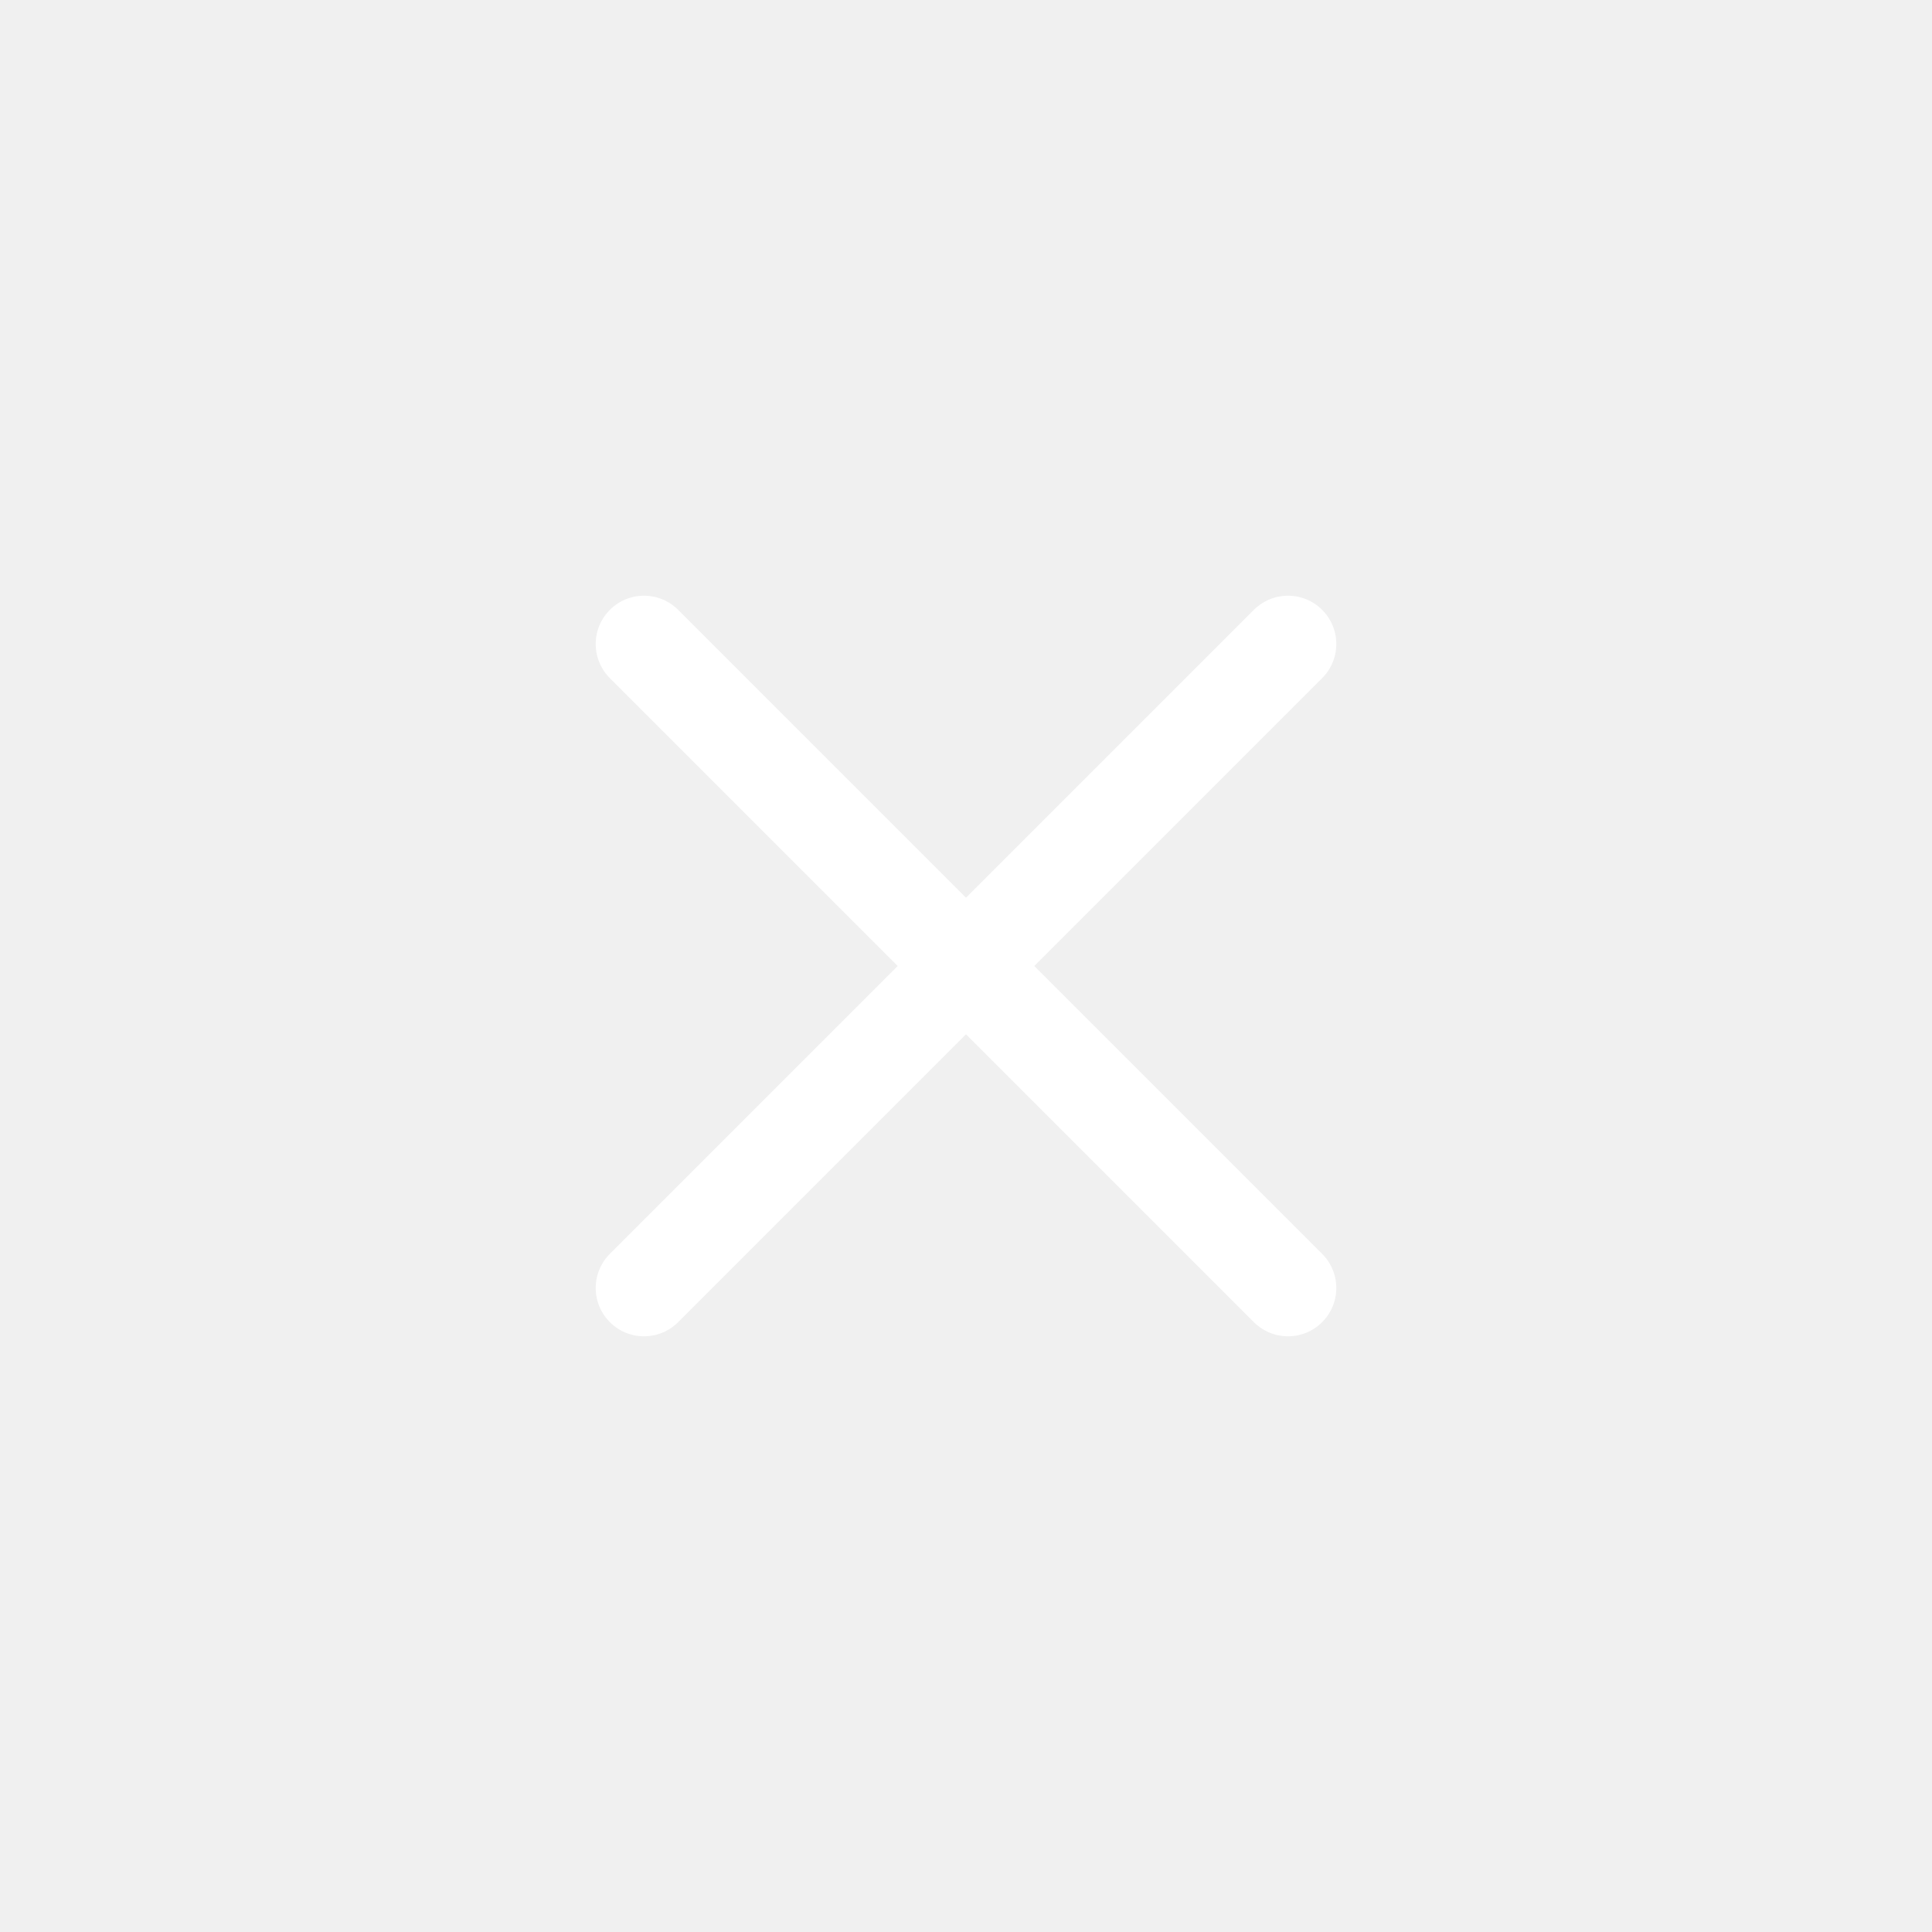
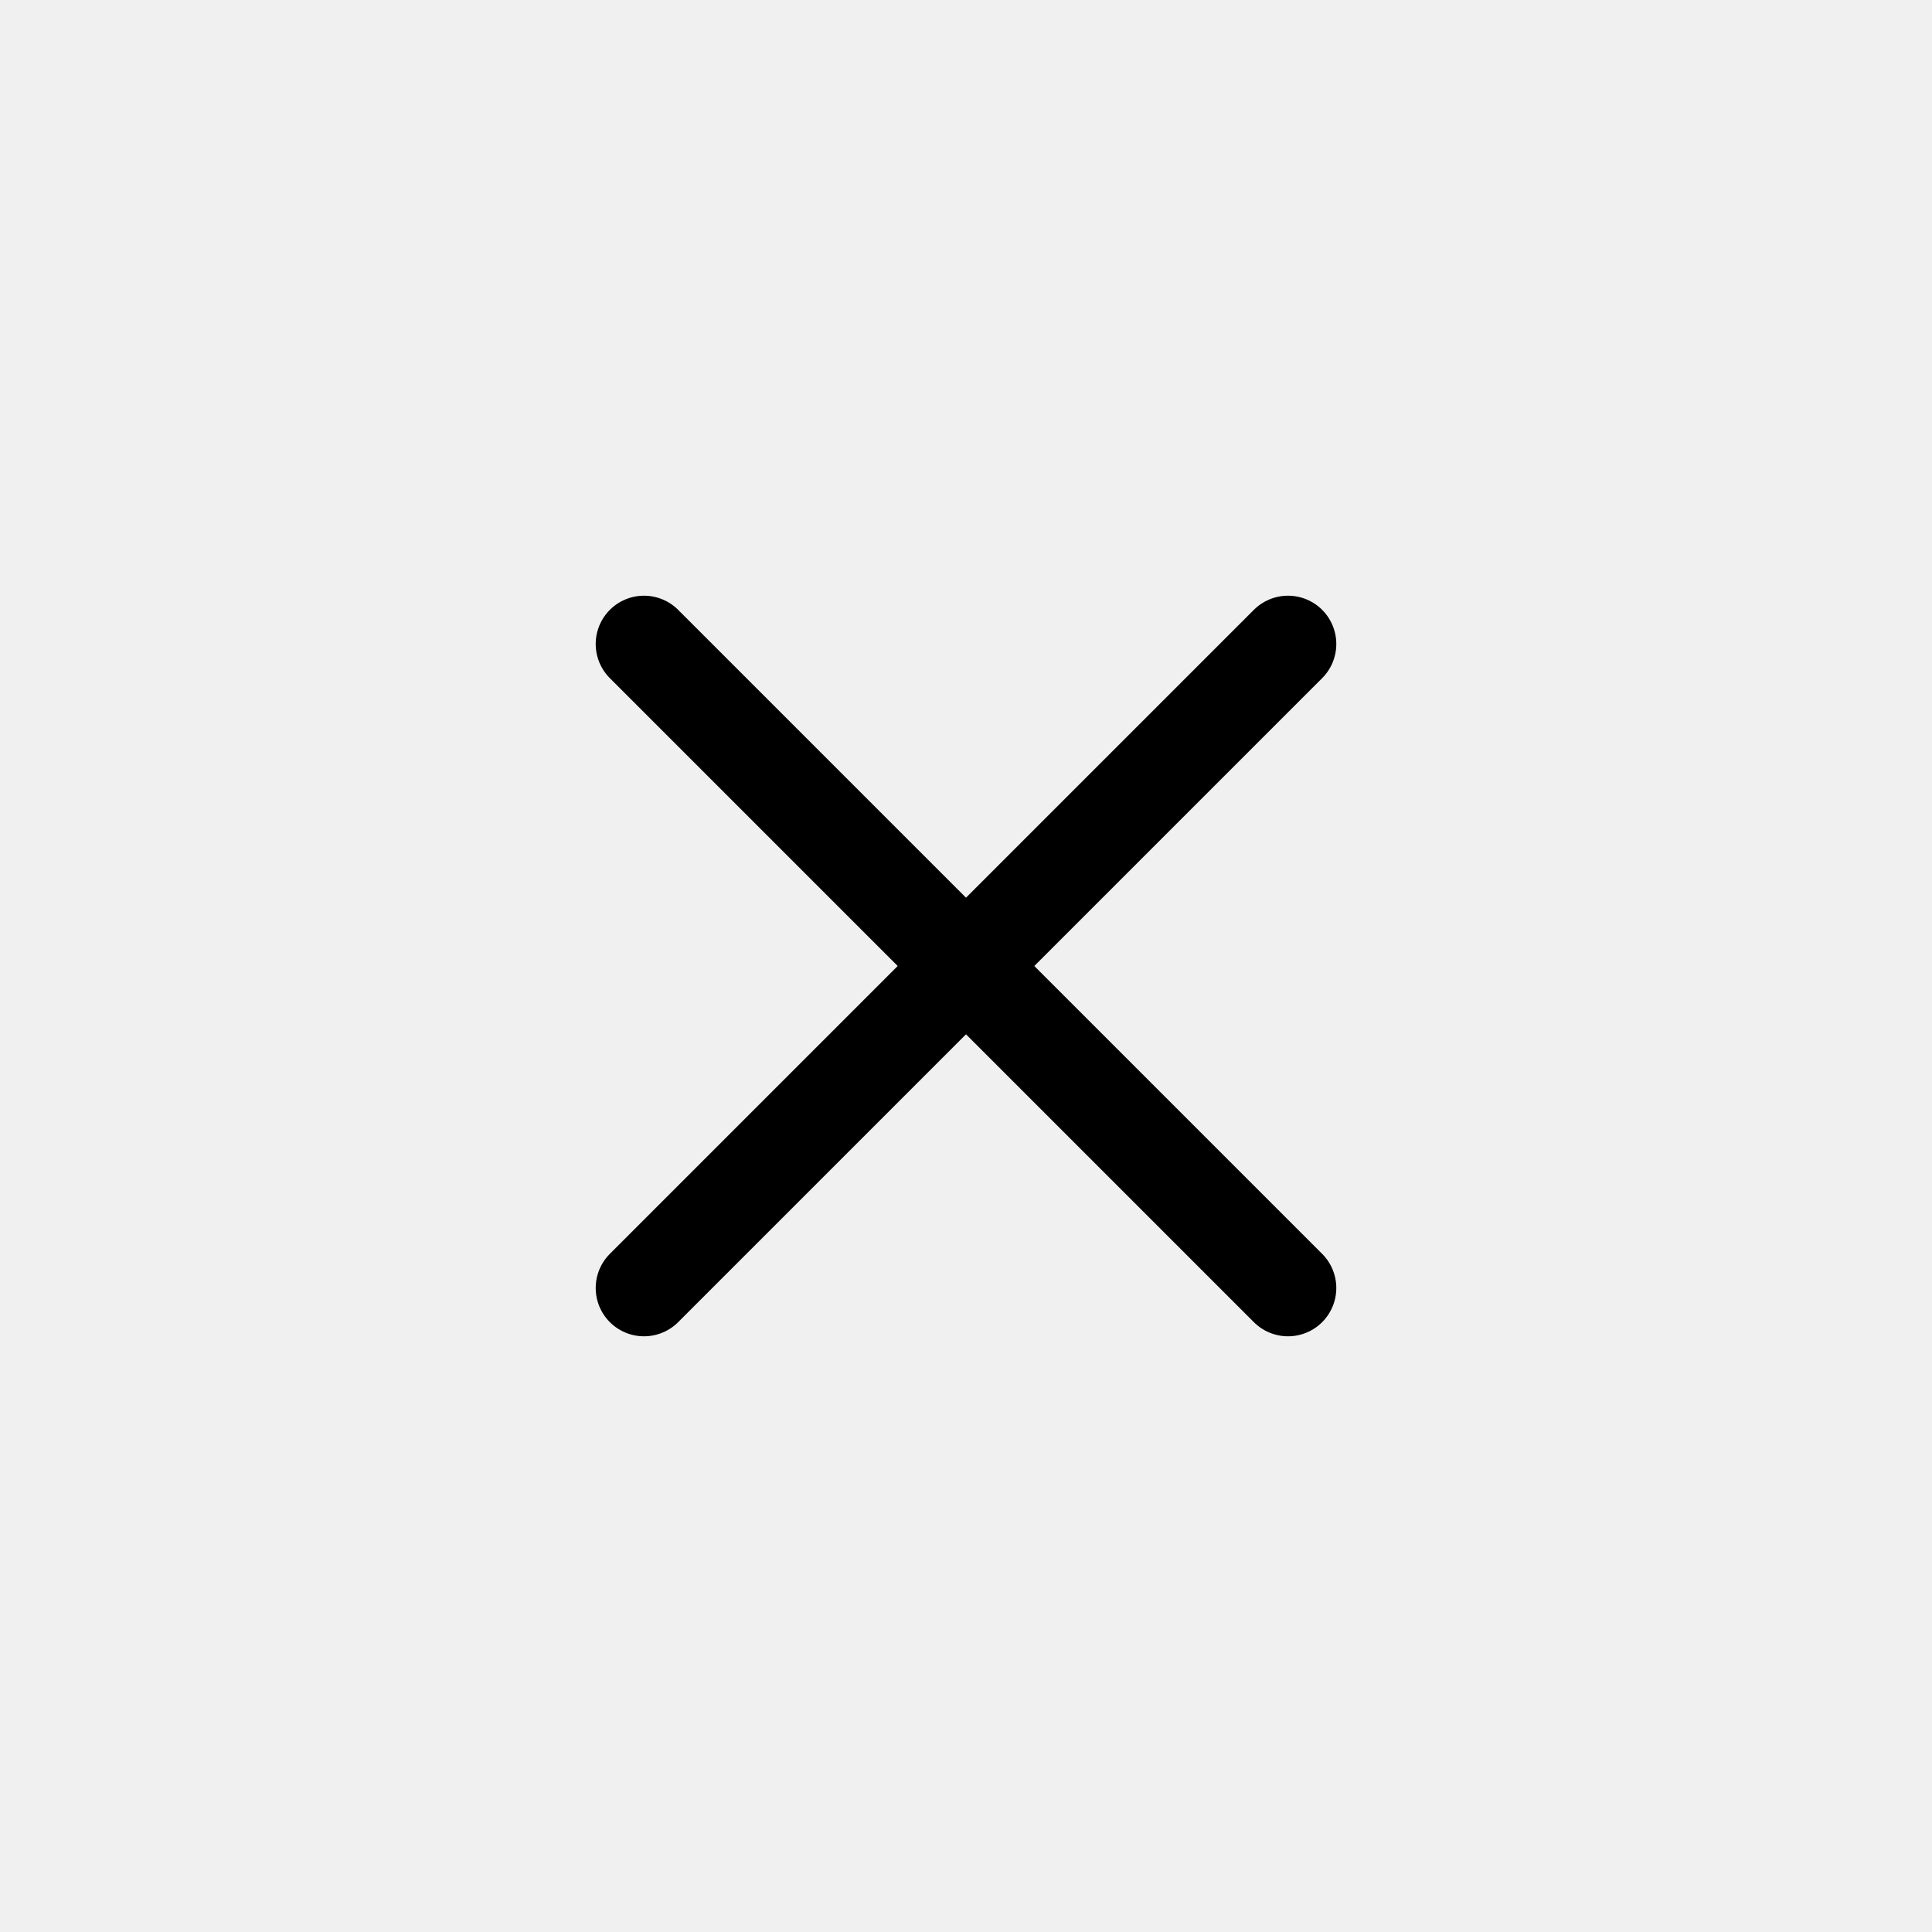
<svg xmlns="http://www.w3.org/2000/svg" width="24" height="24" viewBox="0 0 24 24" fill="none">
-   <path d="M8 8L16 16" stroke="white" stroke-width="1.2" stroke-linecap="round" />
-   <path d="M8 16L16 8" stroke="white" stroke-width="1.2" stroke-linecap="round" />
+   <path d="M8 8L16 16" stroke="black" stroke-width="1.2" stroke-linecap="round" />
+   <path d="M8 16L16 8" stroke="black" stroke-width="1.2" stroke-linecap="round" />
</svg>
